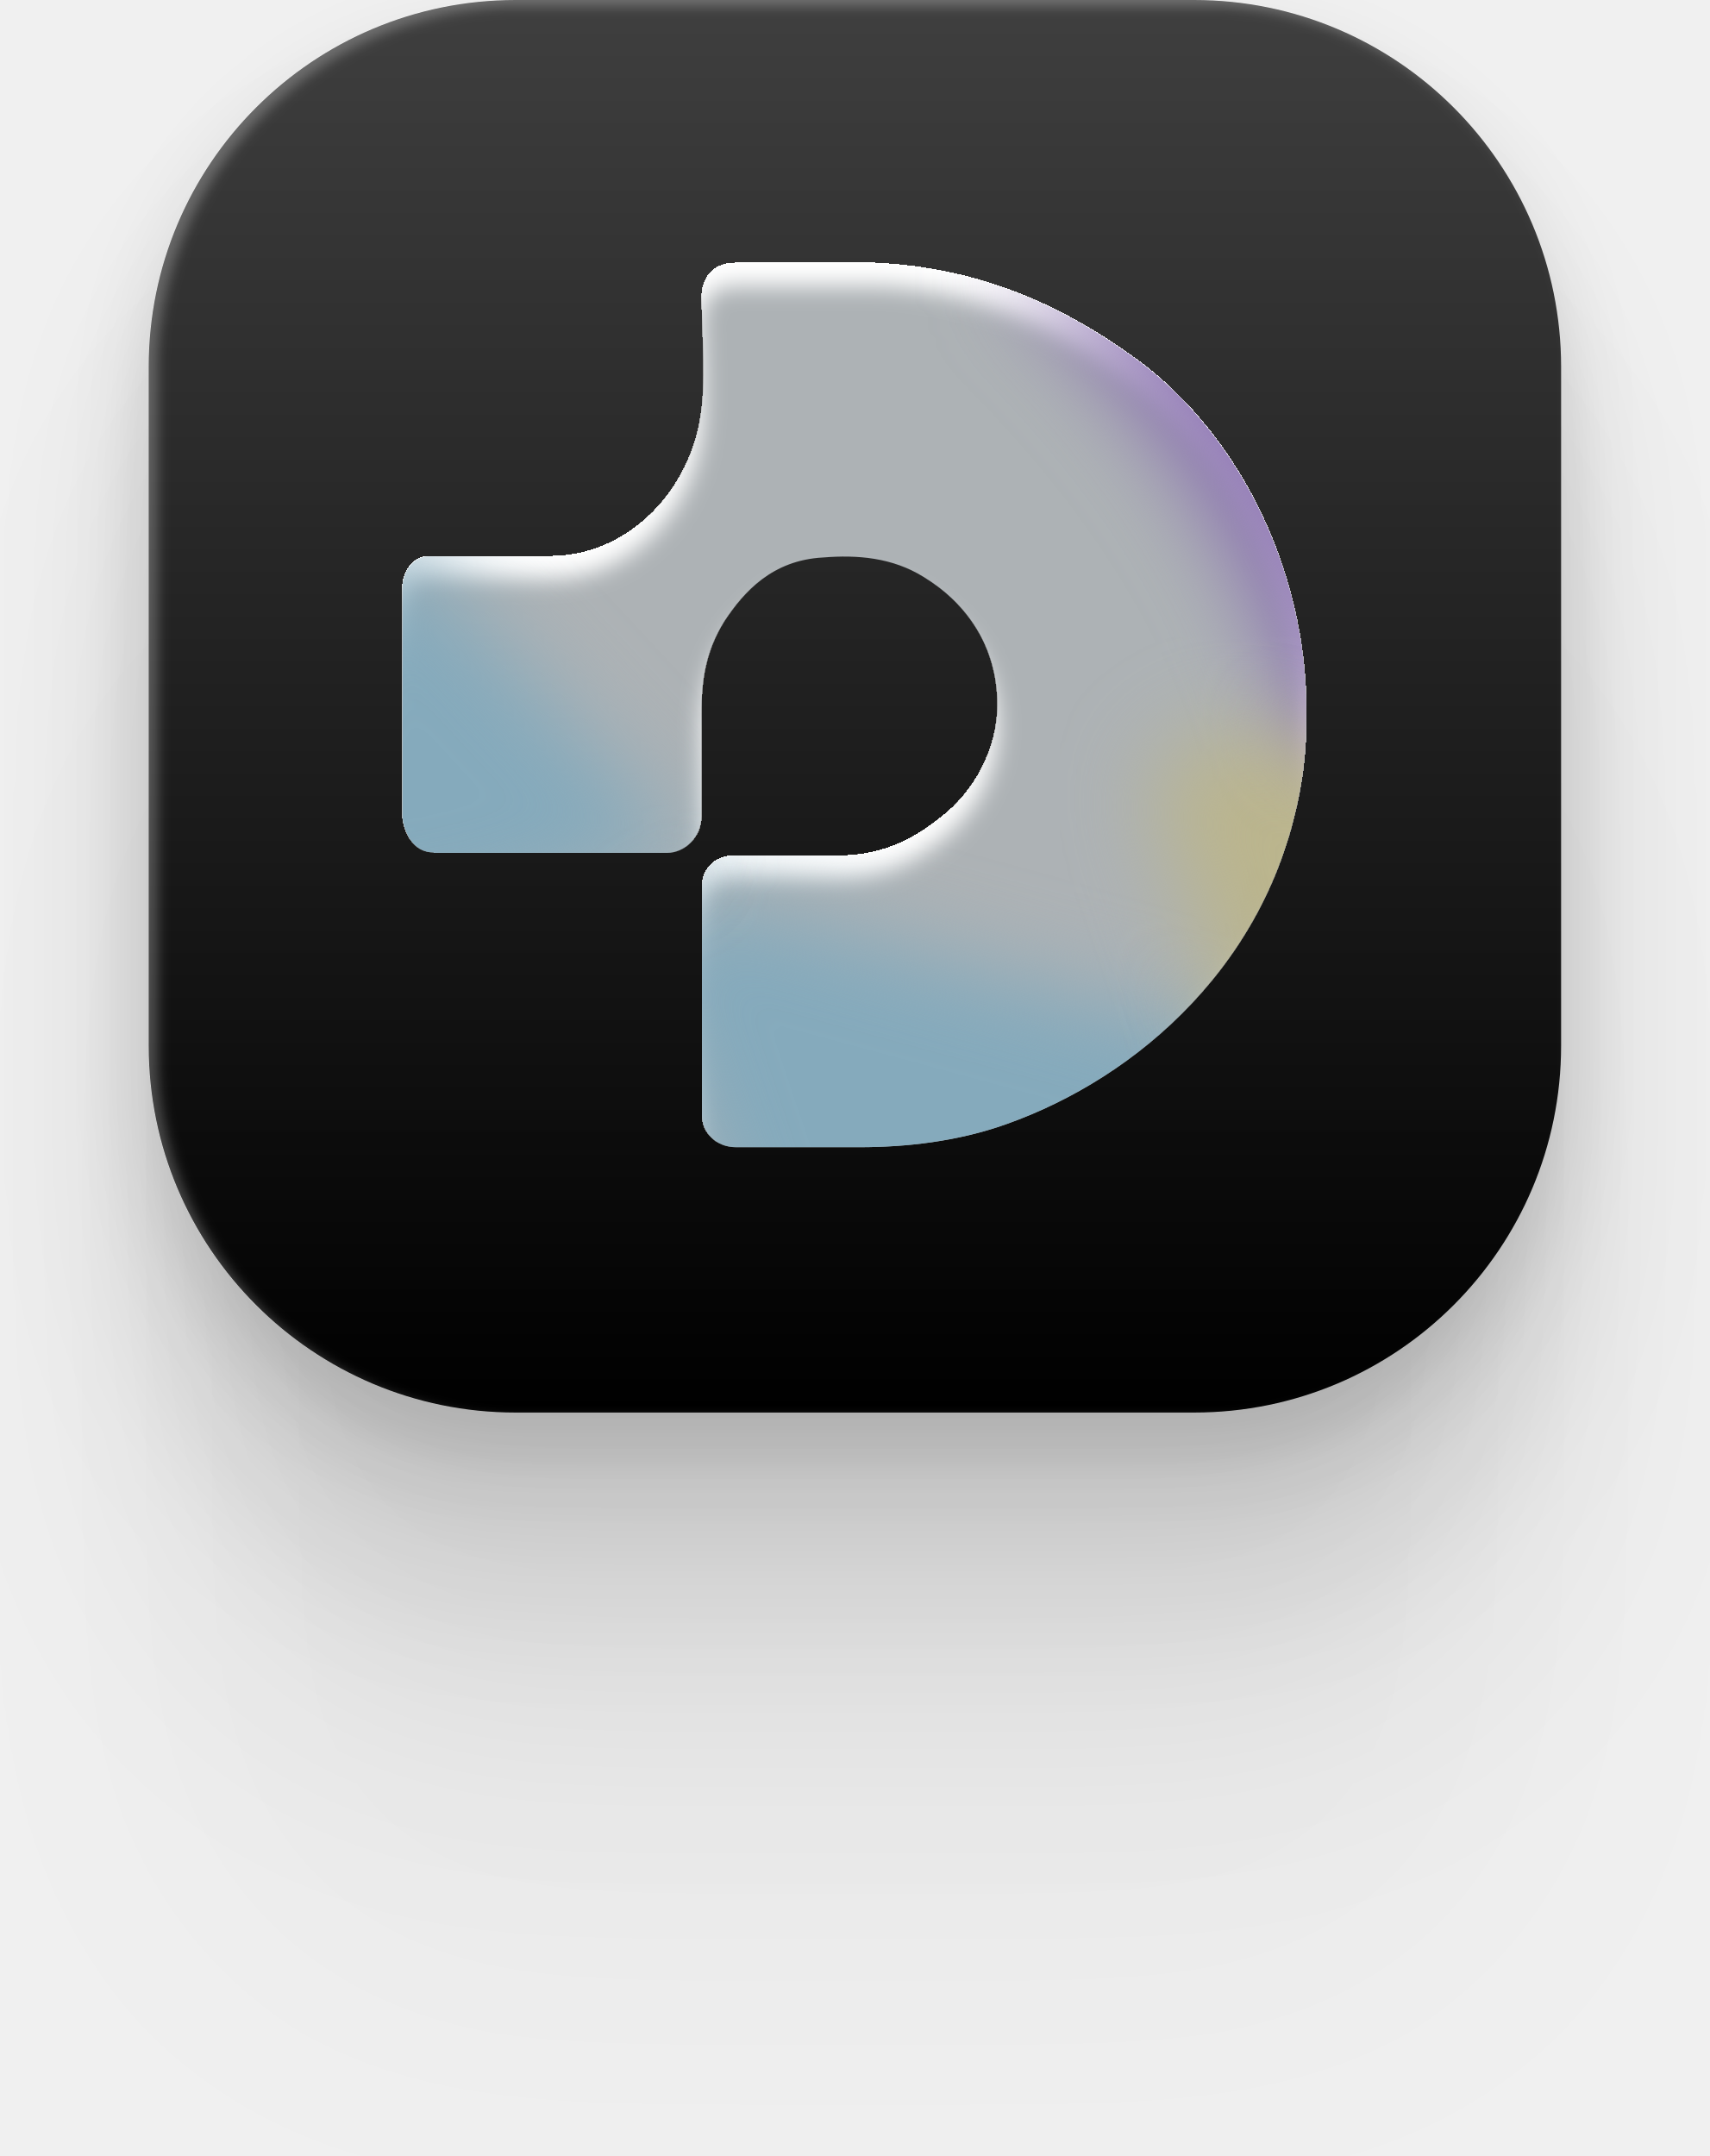
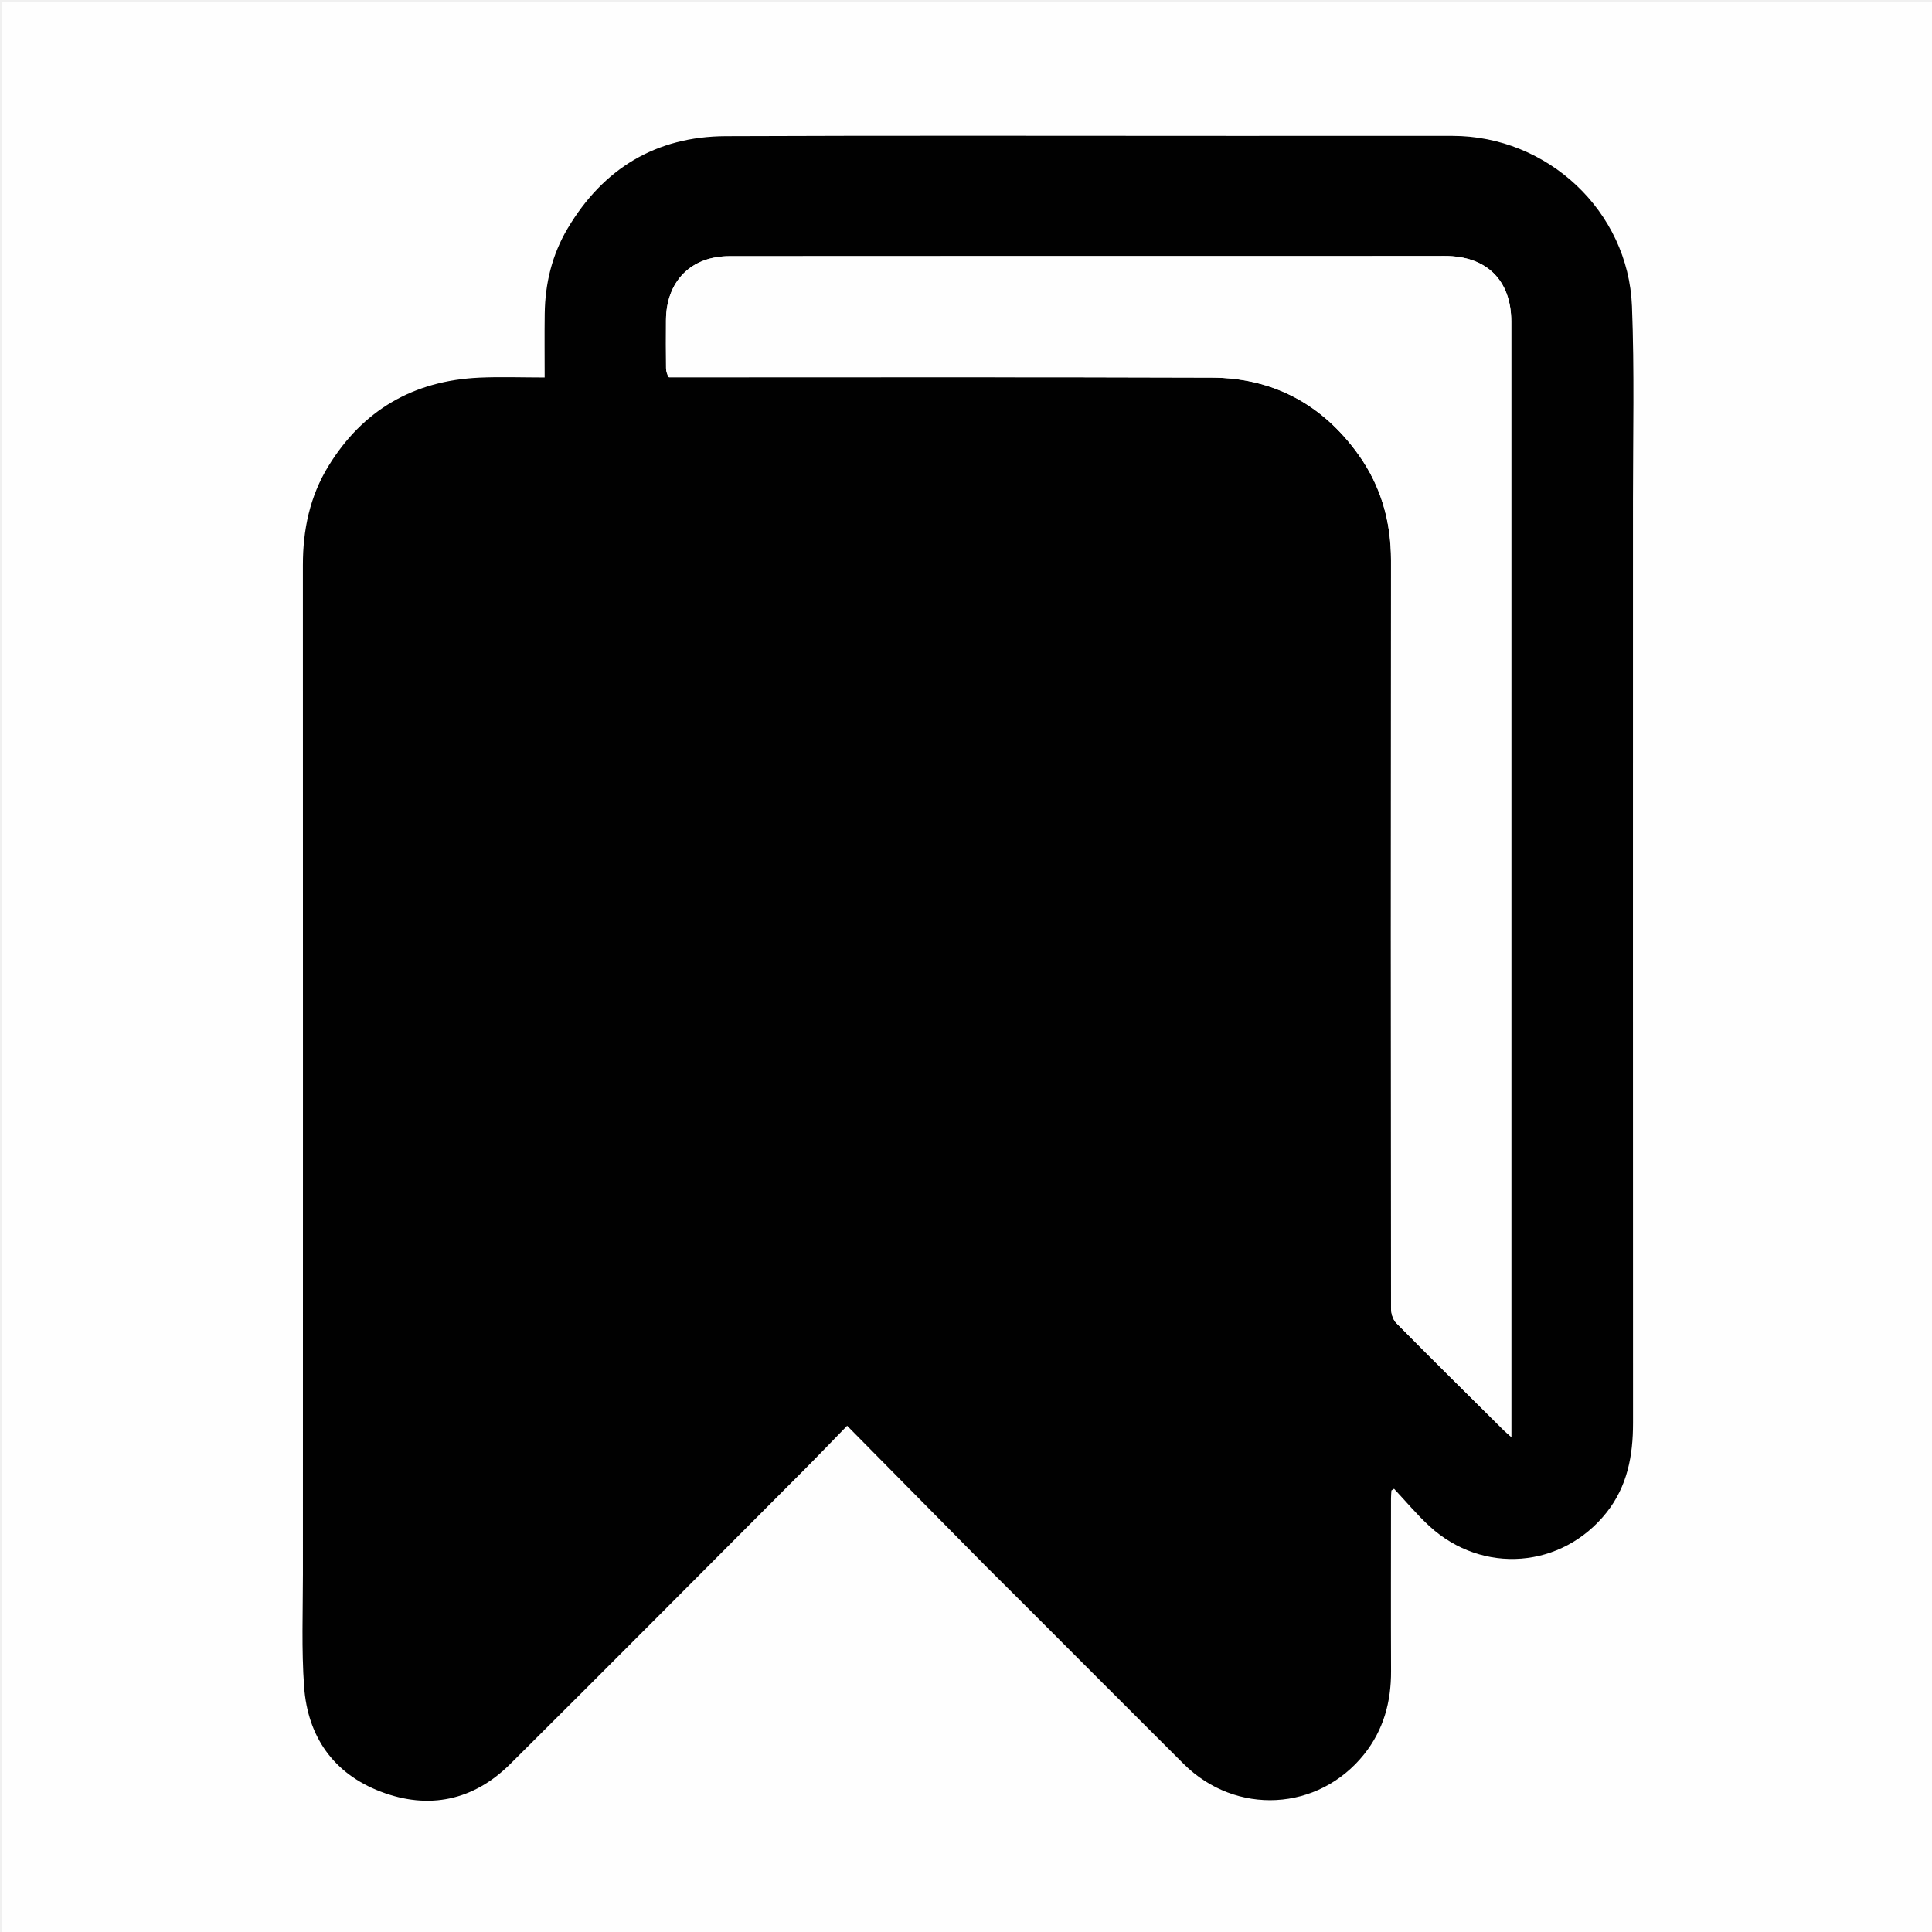
- <svg xmlns="http://www.w3.org/2000/svg" width="46" height="58" viewBox="0 0 46 58" fill="none">
-   <g clip-path="url(#clip0_23_13)">
-     <g filter="url(#filter0_dddd_23_13)">
-       <g filter="url(#filter1_i_23_13)">
-         <rect x="4" width="38" height="38" rx="9.87" fill="url(#paint0_linear_23_13)" />
-       </g>
-       <g filter="url(#filter2_i_23_13)">
-         <path d="M11.669 22.943H17.952C18.4 22.943 18.869 22.543 18.869 21.95V19.218C18.869 18.252 18.994 17.507 19.49 16.709C20.014 15.915 20.78 15.068 22.146 14.997C23.064 14.922 24.008 14.997 24.85 15.521C25.994 16.217 26.836 17.383 26.836 18.97C26.836 20.114 26.243 21.302 25.271 22.025C24.65 22.522 23.857 22.97 22.761 23.018H19.782C19.188 23.018 18.864 23.418 18.886 23.936V29.992C18.886 30.462 19.258 30.861 19.803 30.861H23.128C24.37 30.861 25.762 30.71 27.074 30.241C30.577 28.999 34.248 25.895 35.019 20.978C35.117 20.357 35.144 19.812 35.144 19.191C35.17 15.246 33.206 11.467 30.35 9.508C28.488 8.191 26.302 7.198 23.522 7.074H19.798C19.15 7.074 18.88 7.522 18.88 7.991C18.88 9.082 19.021 10.269 18.826 11.338C18.475 13.303 16.851 14.965 14.805 14.965H11.545C11.124 14.965 10.827 15.364 10.827 15.834V21.966C10.876 22.414 11.124 22.932 11.669 22.932V22.943Z" fill="url(#paint1_linear_23_13)" />
-       </g>
-       <mask id="mask0_23_13" style="mask-type:alpha" maskUnits="userSpaceOnUse" x="10" y="7" width="26" height="24">
-         <path d="M11.669 22.943H17.952C18.4 22.943 18.869 22.543 18.869 21.95V19.218C18.869 18.252 18.994 17.507 19.49 16.709C20.014 15.915 20.78 15.068 22.146 14.997C23.064 14.922 24.008 14.997 24.85 15.521C25.994 16.217 26.836 17.383 26.836 18.97C26.836 20.114 26.243 21.302 25.271 22.025C24.65 22.522 23.857 22.97 22.761 23.018H19.782C19.188 23.018 18.864 23.418 18.886 23.936V29.992C18.886 30.462 19.258 30.861 19.803 30.861H23.128C24.37 30.861 25.762 30.71 27.074 30.241C30.577 28.999 34.248 25.895 35.019 20.978C35.117 20.357 35.144 19.812 35.144 19.191C35.17 15.246 33.206 11.467 30.35 9.508C28.488 8.191 26.302 7.198 23.522 7.074H19.798C19.15 7.074 18.88 7.522 18.88 7.991C18.88 9.082 19.021 10.269 18.826 11.338C18.475 13.303 16.851 14.965 14.805 14.965H11.545C11.124 14.965 10.827 15.364 10.827 15.834V21.966C10.876 22.414 11.124 22.932 11.669 22.932V22.943Z" fill="#ADB2B5" />
-       </mask>
-       <g mask="url(#mask0_23_13)">
-         <g filter="url(#filter3_f_23_13)">
-           <path d="M38.747 29.401L18.947 24.029L16.947 25.413C18.497 30.056 21.843 40.046 22.827 42.855C23.81 45.665 29.357 40.94 32.008 38.226L38.747 29.401Z" fill="#85AABC" />
-         </g>
-         <g filter="url(#filter4_f_23_13)">
-           <path d="M52.045 13.466L32.244 8.094L26.845 6.996C37.279 16.637 35.141 24.11 36.124 26.92C37.108 29.73 42.655 25.005 45.305 22.291L52.045 13.466Z" fill="#8A71B0" />
-         </g>
-         <g filter="url(#filter5_f_23_13)">
-           <path d="M52.705 24.912L32.904 19.54L30.905 20.924C32.455 25.567 35.801 35.557 36.784 38.367C37.768 41.176 43.315 36.451 45.965 33.737L52.705 24.912Z" fill="#BBB58D" />
-         </g>
-         <g filter="url(#filter6_f_23_13)">
-           <path d="M18.612 22.932L10.952 14.656H9.543C8.751 17.136 7.052 22.474 6.594 23.989C6.136 25.503 10.336 25.119 12.493 24.737L18.612 22.932Z" fill="#85AABC" />
-         </g>
-       </g>
-     </g>
-   </g>
-   <defs>
-     <filter id="filter0_dddd_23_13" x="-3" y="-1" width="52" height="63" filterUnits="userSpaceOnUse" color-interpolation-filters="sRGB">
-       <feFlood flood-opacity="0" result="BackgroundImageFix" />
-       <feColorMatrix in="SourceAlpha" type="matrix" values="0 0 0 0 0 0 0 0 0 0 0 0 0 0 0 0 0 0 127 0" result="hardAlpha" />
-       <feOffset dy="1" />
-       <feGaussianBlur stdDeviation="1" />
-       <feColorMatrix type="matrix" values="0 0 0 0 0 0 0 0 0 0 0 0 0 0 0 0 0 0 0.12 0" />
-       <feBlend mode="normal" in2="BackgroundImageFix" result="effect1_dropShadow_23_13" />
-       <feColorMatrix in="SourceAlpha" type="matrix" values="0 0 0 0 0 0 0 0 0 0 0 0 0 0 0 0 0 0 127 0" result="hardAlpha" />
-       <feOffset dy="4" />
-       <feGaussianBlur stdDeviation="2" />
-       <feColorMatrix type="matrix" values="0 0 0 0 0 0 0 0 0 0 0 0 0 0 0 0 0 0 0.11 0" />
-       <feBlend mode="normal" in2="effect1_dropShadow_23_13" result="effect2_dropShadow_23_13" />
-       <feColorMatrix in="SourceAlpha" type="matrix" values="0 0 0 0 0 0 0 0 0 0 0 0 0 0 0 0 0 0 127 0" result="hardAlpha" />
-       <feOffset dy="9" />
-       <feGaussianBlur stdDeviation="3" />
-       <feColorMatrix type="matrix" values="0 0 0 0 0 0 0 0 0 0 0 0 0 0 0 0 0 0 0.06 0" />
-       <feBlend mode="normal" in2="effect2_dropShadow_23_13" result="effect3_dropShadow_23_13" />
-       <feColorMatrix in="SourceAlpha" type="matrix" values="0 0 0 0 0 0 0 0 0 0 0 0 0 0 0 0 0 0 127 0" result="hardAlpha" />
-       <feOffset dy="17" />
-       <feGaussianBlur stdDeviation="3.5" />
-       <feColorMatrix type="matrix" values="0 0 0 0 0 0 0 0 0 0 0 0 0 0 0 0 0 0 0.02 0" />
-       <feBlend mode="normal" in2="effect3_dropShadow_23_13" result="effect4_dropShadow_23_13" />
-       <feBlend mode="normal" in="SourceGraphic" in2="effect4_dropShadow_23_13" result="shape" />
-     </filter>
-     <filter id="filter1_i_23_13" x="4" y="0" width="38.247" height="38.164" filterUnits="userSpaceOnUse" color-interpolation-filters="sRGB">
-       <feFlood flood-opacity="0" result="BackgroundImageFix" />
-       <feBlend mode="normal" in="SourceGraphic" in2="BackgroundImageFix" result="shape" />
-       <feColorMatrix in="SourceAlpha" type="matrix" values="0 0 0 0 0 0 0 0 0 0 0 0 0 0 0 0 0 0 127 0" result="hardAlpha" />
-       <feOffset dx="0.247" dy="0.165" />
-       <feGaussianBlur stdDeviation="0.165" />
-       <feComposite in2="hardAlpha" operator="arithmetic" k2="-1" k3="1" />
-       <feColorMatrix type="matrix" values="0 0 0 0 1 0 0 0 0 1 0 0 0 0 1 0 0 0 0.25 0" />
-       <feBlend mode="normal" in2="shape" result="effect1_innerShadow_23_13" />
-     </filter>
-     <filter id="filter2_i_23_13" x="10.827" y="7.074" width="24.317" height="24.404" filterUnits="userSpaceOnUse" color-interpolation-filters="sRGB">
-       <feFlood flood-opacity="0" result="BackgroundImageFix" />
-       <feBlend mode="normal" in="SourceGraphic" in2="BackgroundImageFix" result="shape" />
-       <feColorMatrix in="SourceAlpha" type="matrix" values="0 0 0 0 0 0 0 0 0 0 0 0 0 0 0 0 0 0 127 0" result="hardAlpha" />
-       <feOffset dy="0.616" />
-       <feGaussianBlur stdDeviation="0.308" />
-       <feComposite in2="hardAlpha" operator="arithmetic" k2="-1" k3="1" />
-       <feColorMatrix type="matrix" values="0 0 0 0 1 0 0 0 0 1 0 0 0 0 1 0 0 0 1 0" />
-       <feBlend mode="normal" in2="shape" result="effect1_innerShadow_23_13" />
-     </filter>
-     <filter id="filter3_f_23_13" x="14.57" y="21.652" width="26.555" height="24.443" filterUnits="userSpaceOnUse" color-interpolation-filters="sRGB">
-       <feFlood flood-opacity="0" result="BackgroundImageFix" />
-       <feBlend mode="normal" in="SourceGraphic" in2="BackgroundImageFix" result="shape" />
-       <feGaussianBlur stdDeviation="1.189" result="effect1_foregroundBlur_23_13" />
-     </filter>
-     <filter id="filter4_f_23_13" x="24.468" y="4.618" width="29.954" height="25.542" filterUnits="userSpaceOnUse" color-interpolation-filters="sRGB">
-       <feFlood flood-opacity="0" result="BackgroundImageFix" />
-       <feBlend mode="normal" in="SourceGraphic" in2="BackgroundImageFix" result="shape" />
-       <feGaussianBlur stdDeviation="1.189" result="effect1_foregroundBlur_23_13" />
-     </filter>
-     <filter id="filter5_f_23_13" x="28.527" y="17.163" width="26.555" height="24.443" filterUnits="userSpaceOnUse" color-interpolation-filters="sRGB">
-       <feFlood flood-opacity="0" result="BackgroundImageFix" />
-       <feBlend mode="normal" in="SourceGraphic" in2="BackgroundImageFix" result="shape" />
-       <feGaussianBlur stdDeviation="1.189" result="effect1_foregroundBlur_23_13" />
-     </filter>
-     <filter id="filter6_f_23_13" x="4.182" y="12.278" width="16.808" height="15.18" filterUnits="userSpaceOnUse" color-interpolation-filters="sRGB">
-       <feFlood flood-opacity="0" result="BackgroundImageFix" />
-       <feBlend mode="normal" in="SourceGraphic" in2="BackgroundImageFix" result="shape" />
-       <feGaussianBlur stdDeviation="1.189" result="effect1_foregroundBlur_23_13" />
-     </filter>
-     <linearGradient id="paint0_linear_23_13" x1="23" y1="0" x2="23" y2="38" gradientUnits="userSpaceOnUse">
-       <stop stop-color="#3F3F3F" />
-       <stop offset="1" />
-     </linearGradient>
-     <linearGradient id="paint1_linear_23_13" x1="22.985" y1="7.074" x2="22.985" y2="30.861" gradientUnits="userSpaceOnUse">
-       <stop stop-color="#ADB2B5" />
-       <stop offset="1" stop-color="#ADB2B5" />
-     </linearGradient>
-     <clipPath id="clip0_23_13">
-       <rect width="46" height="58" fill="white" />
-     </clipPath>
-   </defs>
+ <svg xmlns="http://www.w3.org/2000/svg" version="1.1" id="Layer_1" x="0px" y="0px" width="100%" viewBox="0 0 1024 1024" enable-background="new 0 0 1024 1024" xml:space="preserve">
+   <path fill="#FEFEFE" opacity="1" stroke="none" d=" M570,1025   C380,1025 190.5,1025 1,1025   C1,683.667 1,342.333 1,1   C342.333,1 683.667,1 1025,1   C1025,342.333 1025,683.667 1025,1025   C873.5,1025 722,1025 570,1025  M523.44,831.06   C529.463,837.051 535.5,843.027 541.506,849.035   C570.129,877.665 598.695,906.353 627.377,934.925   C655.015,962.456 698.829,960.079 722.996,929.824   C733.319,916.9 737.357,901.975 737.287,885.614   C737.156,855.115 737.249,824.615 737.263,794.115   C737.263,792.74 737.398,791.365 737.47,789.991   C737.939,789.683 738.409,789.375 738.878,789.068   C745.136,795.725 751.002,802.81 757.72,808.964   C785.819,834.705 827.926,831.345 851.49,801.665   C862.499,787.797 865.539,771.588 865.531,754.298   C865.453,591.134 865.524,427.969 865.506,264.804   C865.502,230.64 866.294,196.438 864.972,162.321   C863.018,111.845 820.153,71.988 769.692,72.014   C730.359,72.034 691.027,72.02 651.694,72.023   C562.695,72.03 473.694,71.784 384.697,72.167   C347.712,72.327 319.724,89.322 300.866,121.079   C292.614,134.976 288.912,150.266 288.712,166.377   C288.575,177.501 288.686,188.628 288.686,200.084   C276.694,200.084 265.357,199.649 254.064,200.165   C219.257,201.755 192.339,217.269 174.071,247.064   C164.244,263.093 160.533,280.772 160.542,299.539   C160.625,477.87 160.546,656.201 160.554,834.533   C160.555,854.363 159.776,874.266 161.189,894.005   C163.083,920.483 176.8,940.081 201.795,949.607   C227.235,959.303 250.904,954.363 270.377,935.016   C322.161,883.568 373.608,831.78 425.158,780.097   C432.904,772.332 440.488,764.407 449,755.681   C474.041,781.033 498.496,805.791 523.44,831.06  z" />
+   <path fill="#010101" opacity="1" stroke="none" d=" M523.195,830.805   C498.496,805.791 474.041,781.033 449,755.681   C440.488,764.407 432.904,772.332 425.158,780.097   C373.608,831.78 322.161,883.568 270.377,935.016   C250.904,954.363 227.235,959.303 201.795,949.607   C176.8,940.081 163.083,920.483 161.189,894.005   C159.776,874.266 160.555,854.363 160.554,834.533   C160.546,656.201 160.625,477.87 160.542,299.539   C160.533,280.772 164.244,263.093 174.071,247.064   C192.339,217.269 219.257,201.755 254.064,200.165   C265.357,199.649 276.694,200.084 288.686,200.084   C288.686,188.628 288.575,177.501 288.712,166.377   C288.912,150.266 292.614,134.976 300.866,121.079   C319.724,89.322 347.712,72.327 384.697,72.167   C473.694,71.784 562.695,72.03 651.694,72.023   C691.027,72.02 730.359,72.034 769.692,72.014   C820.153,71.988 863.018,111.845 864.972,162.321   C866.294,196.438 865.502,230.64 865.506,264.804   C865.524,427.969 865.453,591.134 865.531,754.298   C865.539,771.588 862.499,787.797 851.49,801.665   C827.926,831.345 785.819,834.705 757.72,808.964   C751.002,802.81 745.136,795.725 738.878,789.068   C738.409,789.375 737.939,789.683 737.47,789.991   C737.398,791.365 737.263,792.74 737.263,794.115   C737.249,824.615 737.156,855.115 737.287,885.614   C737.357,901.975 733.319,916.9 722.996,929.824   C698.829,960.079 655.015,962.456 627.377,934.925   C598.695,906.353 570.129,877.665 541.506,849.035   C535.5,843.027 529.463,837.051 523.195,830.805  M354.755,199.997   C450.587,200.004 546.419,199.795 642.249,200.139   C674.915,200.256 701.046,214.463 720.035,240.995   C731.894,257.566 737.281,276.391 737.268,296.845   C737.184,429.009 737.172,561.173 737.278,693.337   C737.28,696.003 738.248,699.407 740.033,701.216   C758.878,720.313 777.978,739.159 797.02,758.061   C798.088,759.122 799.263,760.076 801,761.626   C801,759.803 801,759.14 801,758.478   C801.008,562.481 801.03,366.485 801.005,170.488   C801.002,148.456 787.807,135.606 765.668,135.672   C750.669,135.717 735.669,135.705 720.669,135.706   C609.338,135.717 498.007,135.684 386.676,135.769   C366.167,135.784 353.148,149.089 352.991,169.67   C352.926,178.169 352.946,186.67 353.027,195.169   C353.042,196.739 353.533,198.304 354.755,199.997  z" />
+   <path fill="#FEFEFE" opacity="1" stroke="none" d=" M354.28,199.934   C353.533,198.304 353.042,196.739 353.027,195.169   C352.946,186.67 352.926,178.169 352.991,169.67   C353.148,149.089 366.167,135.784 386.676,135.769   C498.007,135.684 609.338,135.717 720.669,135.706   C735.669,135.705 750.669,135.717 765.668,135.672   C787.807,135.606 801.002,148.456 801.005,170.488   C801.03,366.485 801.008,562.481 801,758.478   C801,759.14 801,759.803 801,761.626   C799.263,760.076 798.088,759.122 797.02,758.061   C777.978,739.159 758.878,720.313 740.033,701.216   C738.248,699.407 737.28,696.003 737.278,693.337   C737.172,561.173 737.184,429.009 737.268,296.845   C737.281,276.391 731.894,257.566 720.035,240.995   C701.046,214.463 674.915,200.256 642.249,200.139   C546.419,199.795 450.587,200.004 354.28,199.934  z" />
</svg>
